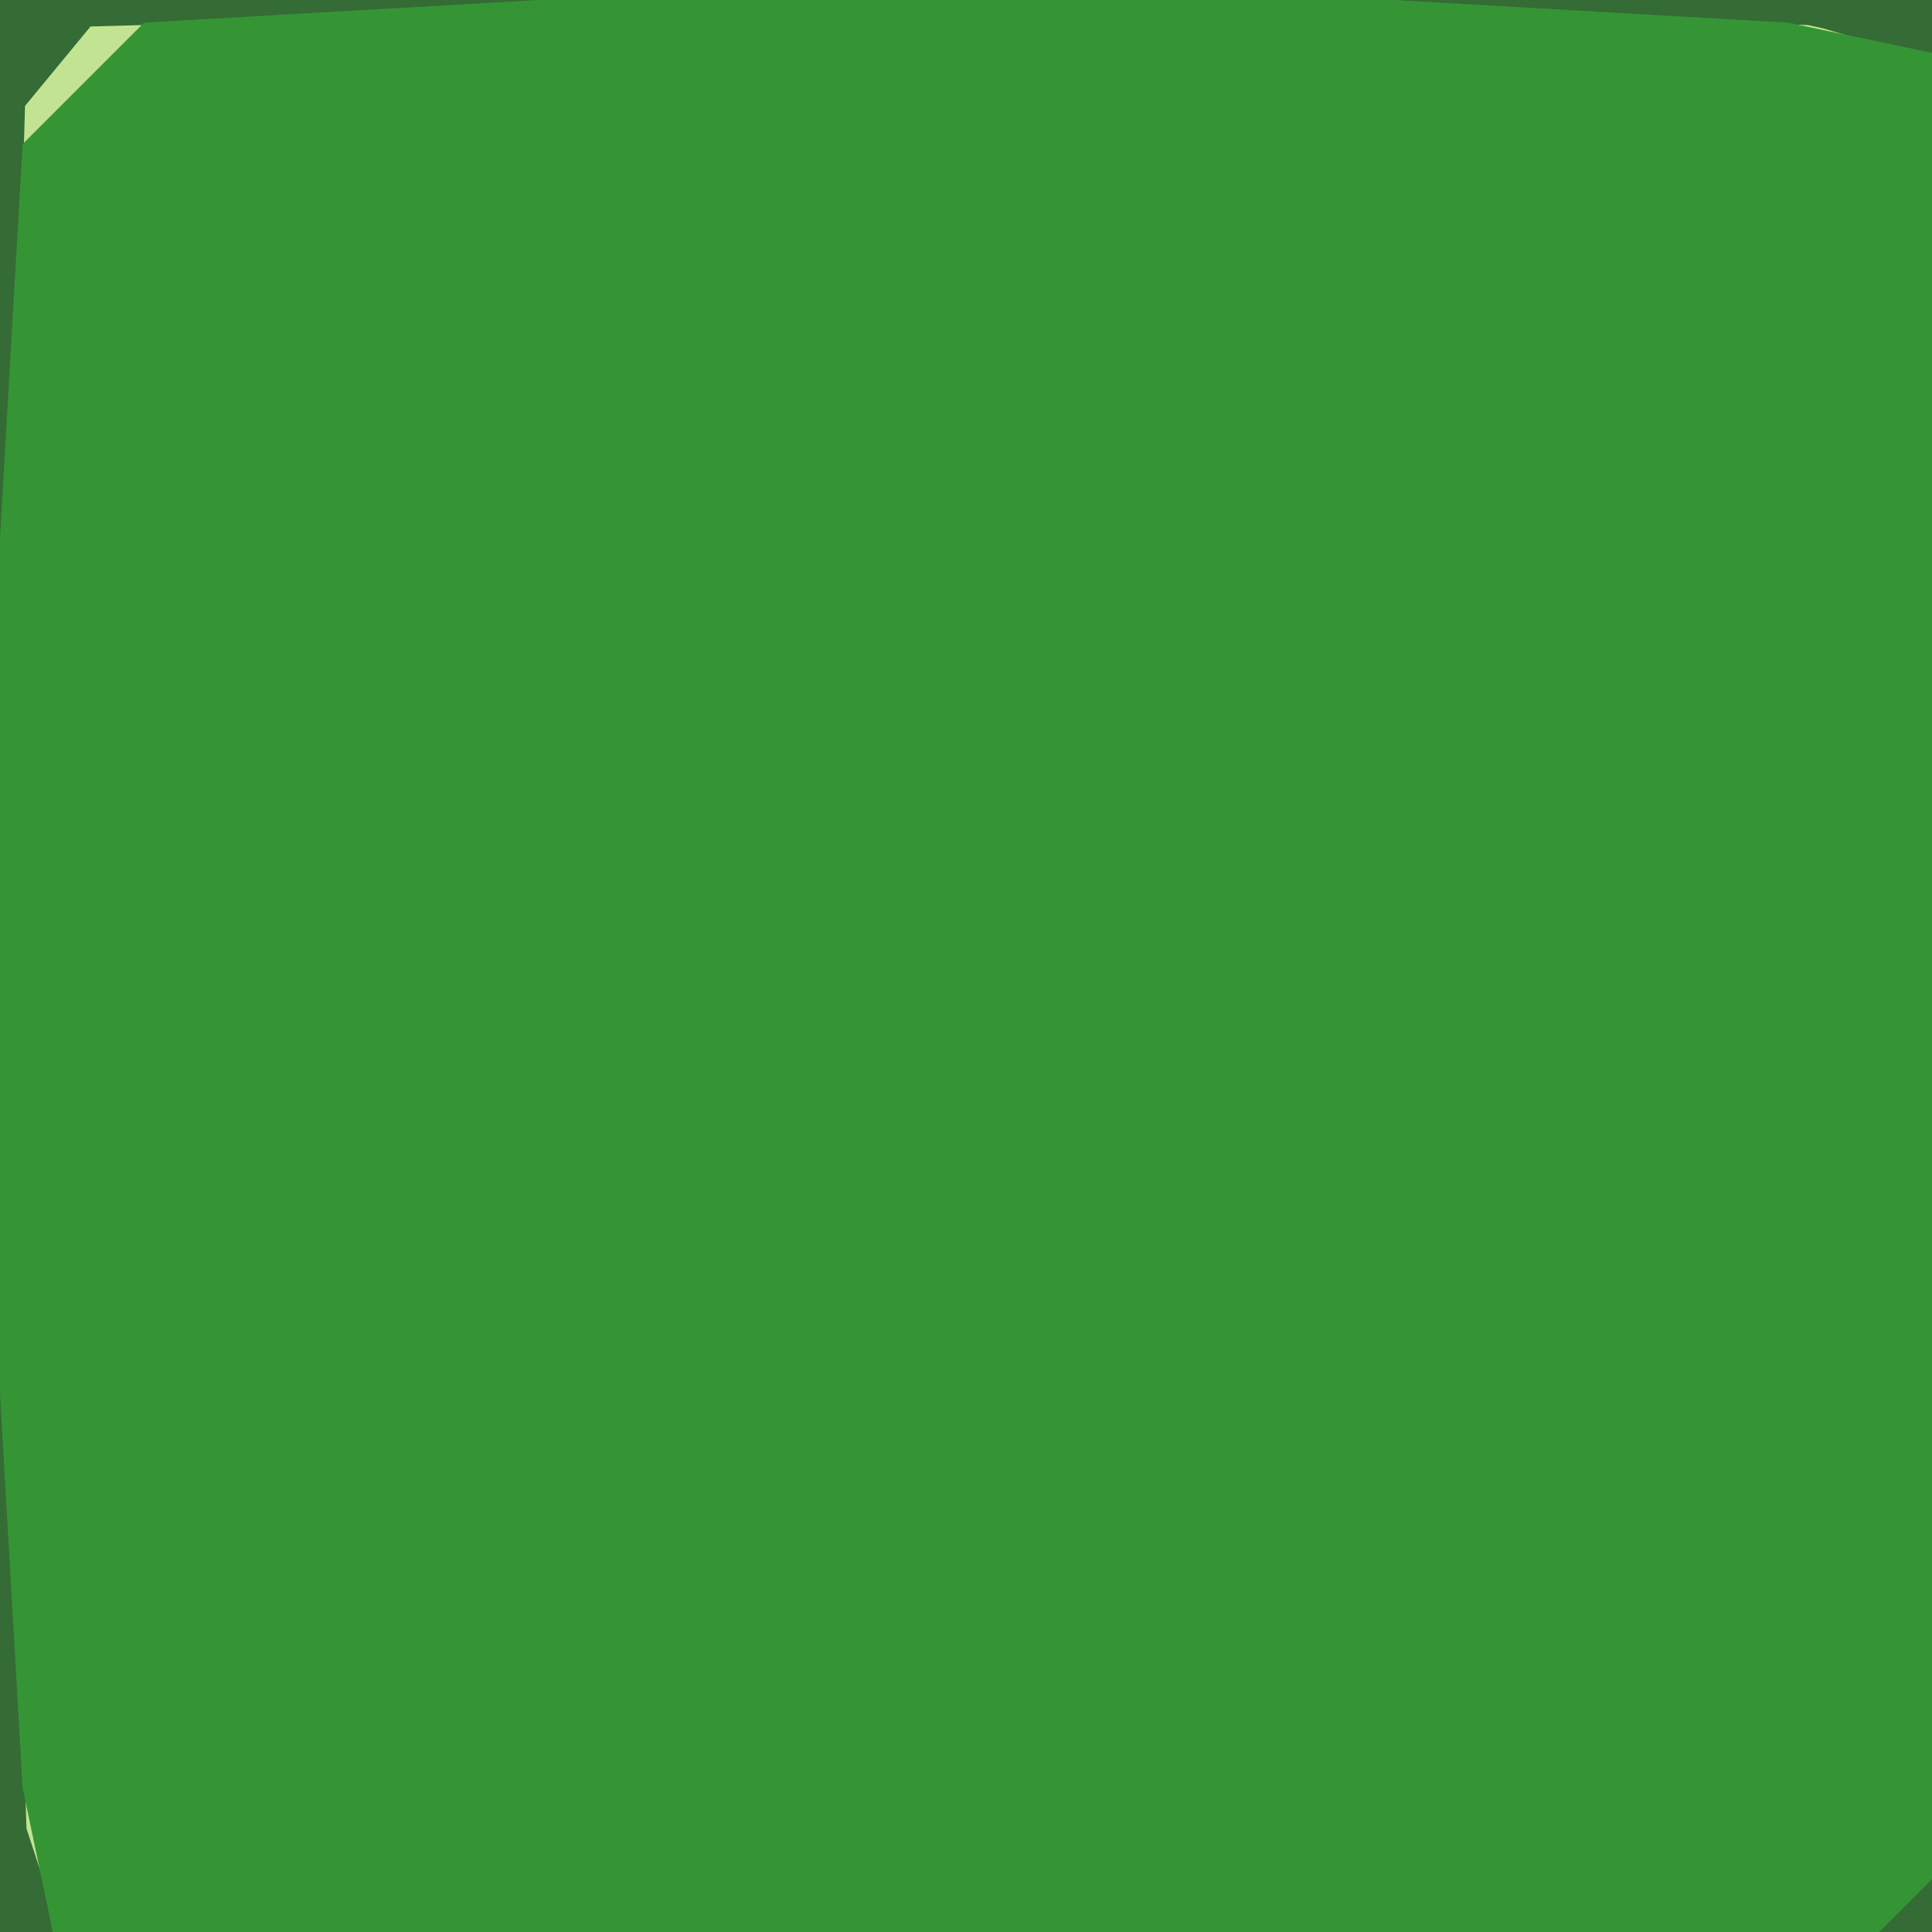
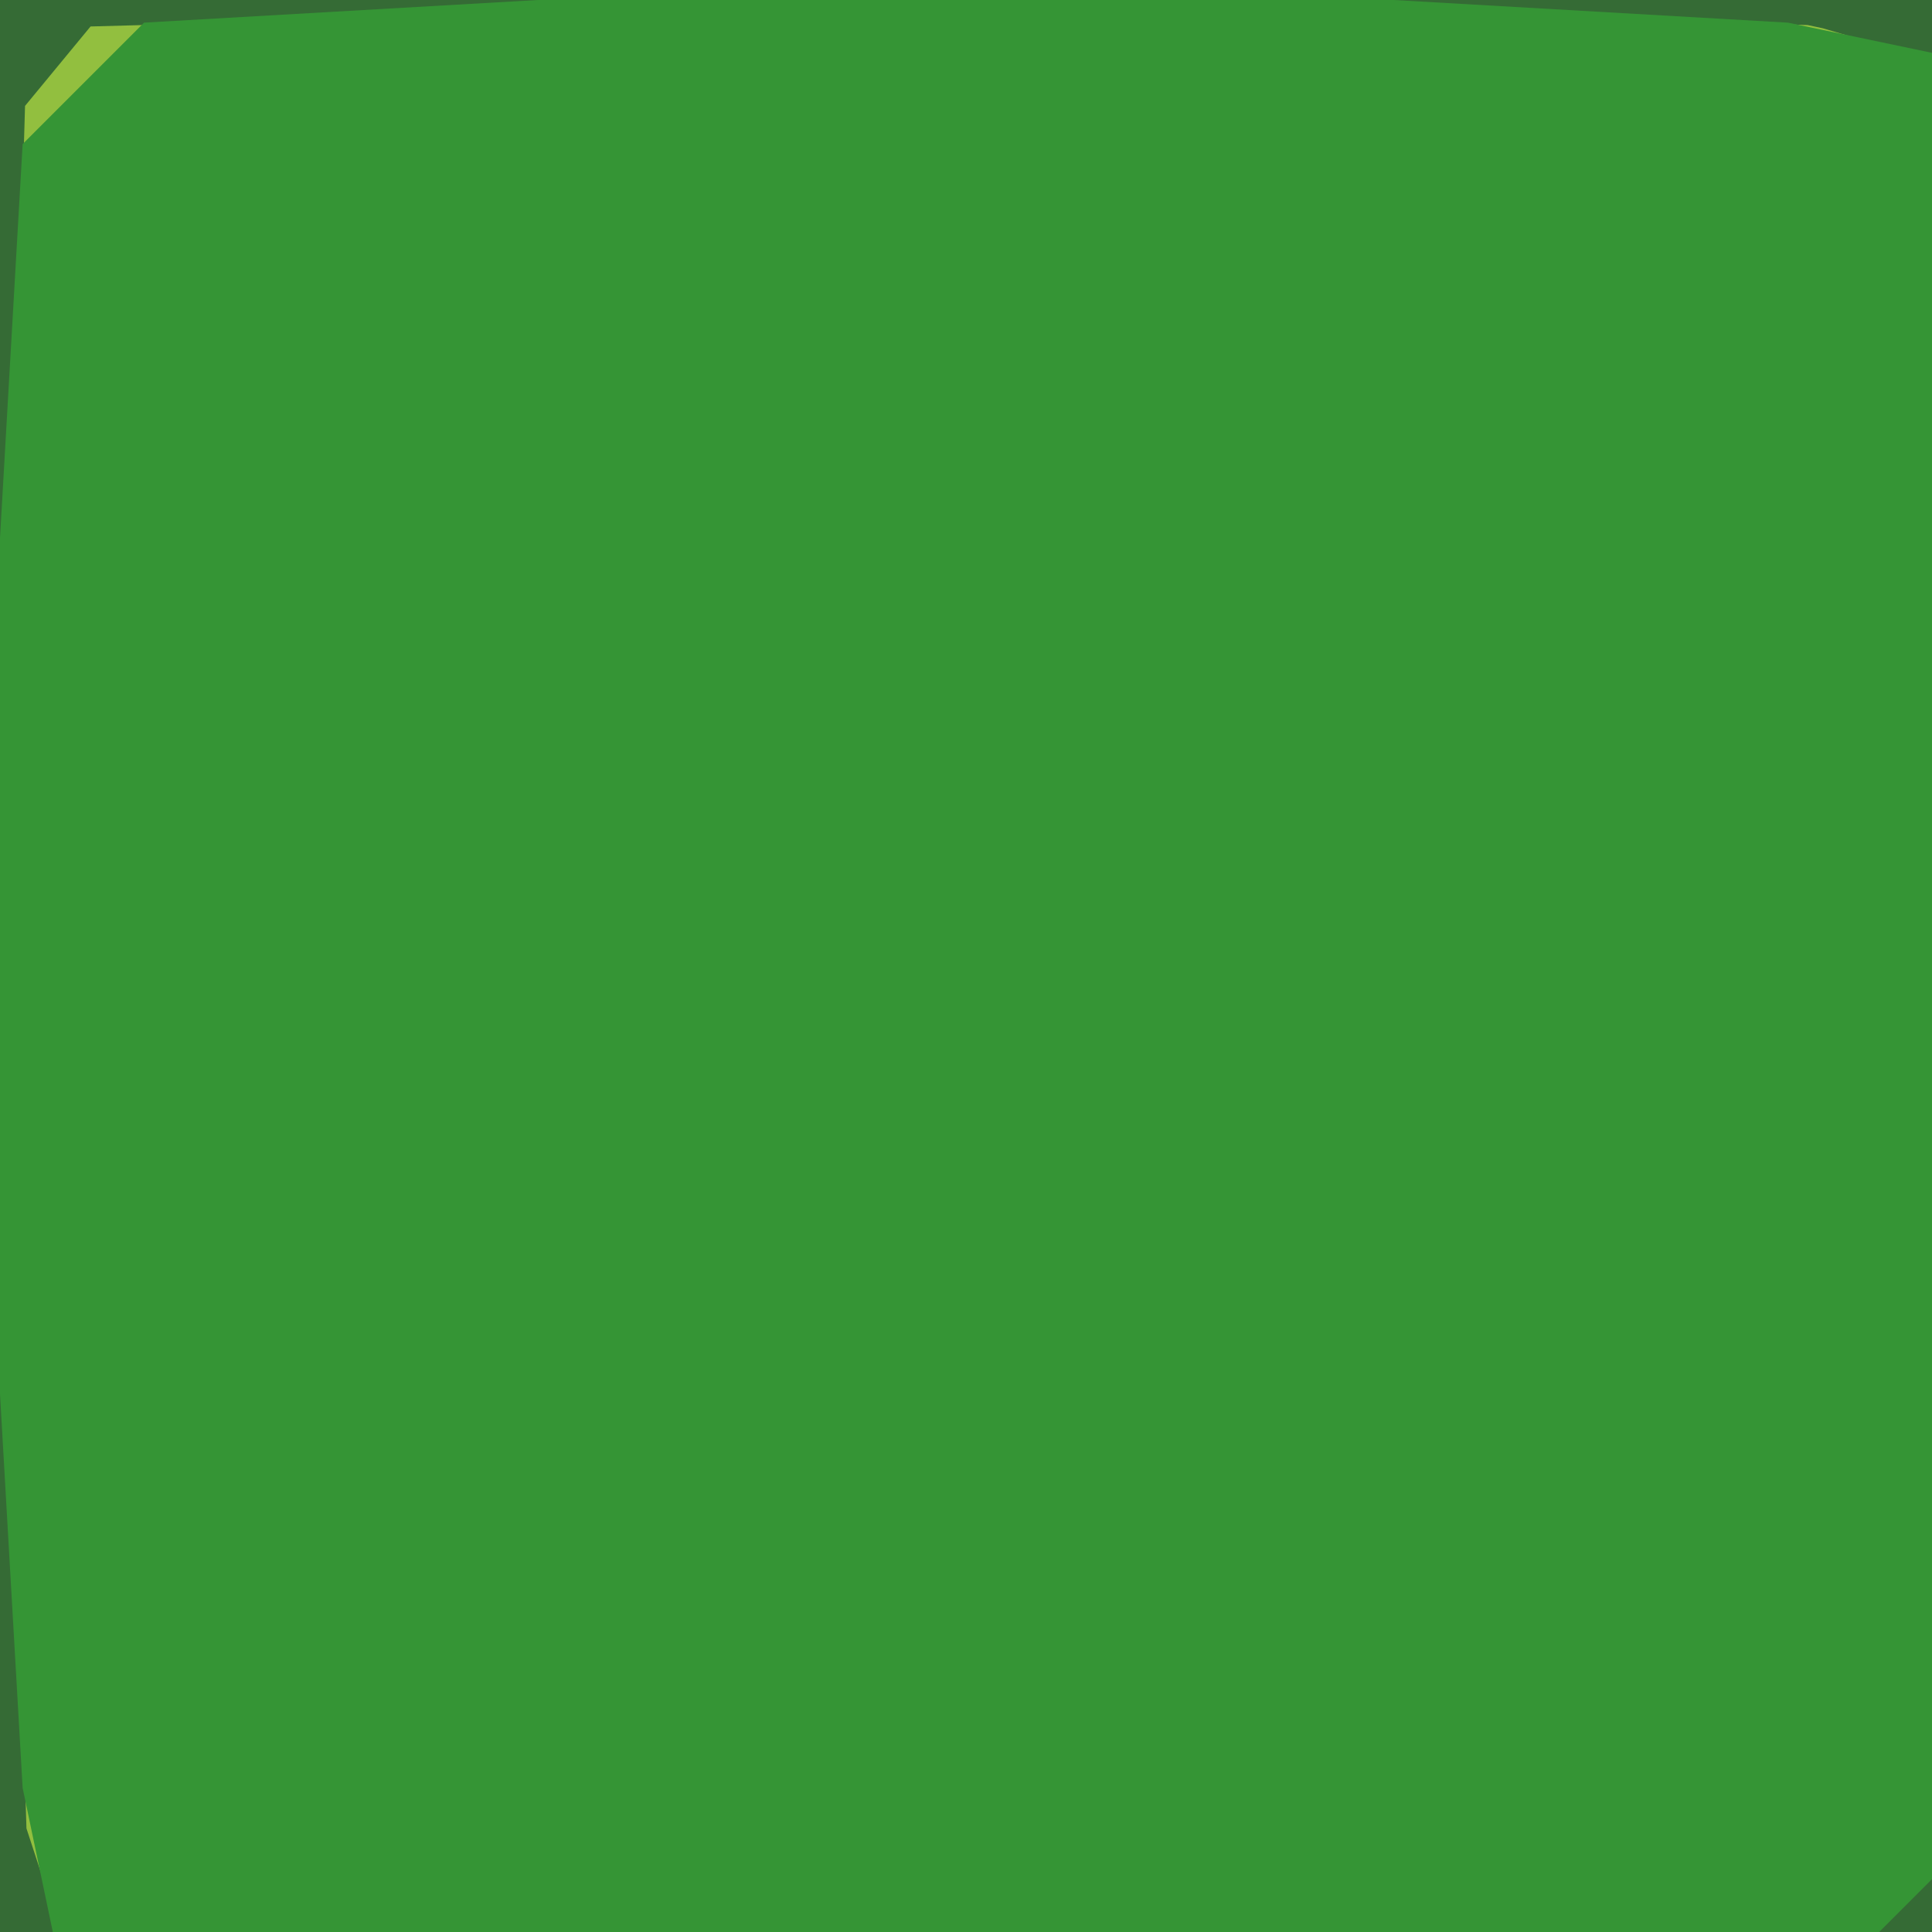
<svg xmlns="http://www.w3.org/2000/svg" width="128" height="128" version="1.1" viewBox="0 0 128 128">
  <path d="m0 0v128h128v-128z" fill="#356b35" />
-   <path d="m66.355 0-30.139.855-8.539.309-.074.002-21.604.588-4.34 5.262-1.66 56.984 1.754 57.137 2.246 6.863h13l-8.529-17-2.561-22 .955-12 2.135-11.186-1-9.814v-14.668l1-21.332 3-11.529 18-2.561 18 .957 10 2.133 10-1 24.629 1 17.371 1.137 18 6.863v-13l-7.236-2.127-1-.213-53.408-1.66zm61.645 111-11 6-6 11h13l1.5-2.5 2.5-1.5v-13z" fill="#c2e492" />
+   <path d="m66.355 0-30.139.855-8.539.309-.074.002-21.604.588-4.34 5.262-1.66 56.984 1.754 57.137 2.246 6.863h13l-8.529-17-2.561-22 .955-12 2.135-11.186-1-9.814v-14.668l1-21.332 3-11.529 18-2.561 18 .957 10 2.133 10-1 24.629 1 17.371 1.137 18 6.863v-13l-7.236-2.127-1-.213-53.408-1.66zm61.645 111-11 6-6 11h13l1.5-2.5 2.5-1.5v-13z" fill="#92bf3f" />
  <path d="m35.643 0-26.098 1.5-8.045 8.045-1.5 26.098v56.715l1.5 26.098 2 9.545h121l3.5-3.5v-121l-9.545-2-26.098-1.5h-28.357z" fill="#359535" />
</svg>
